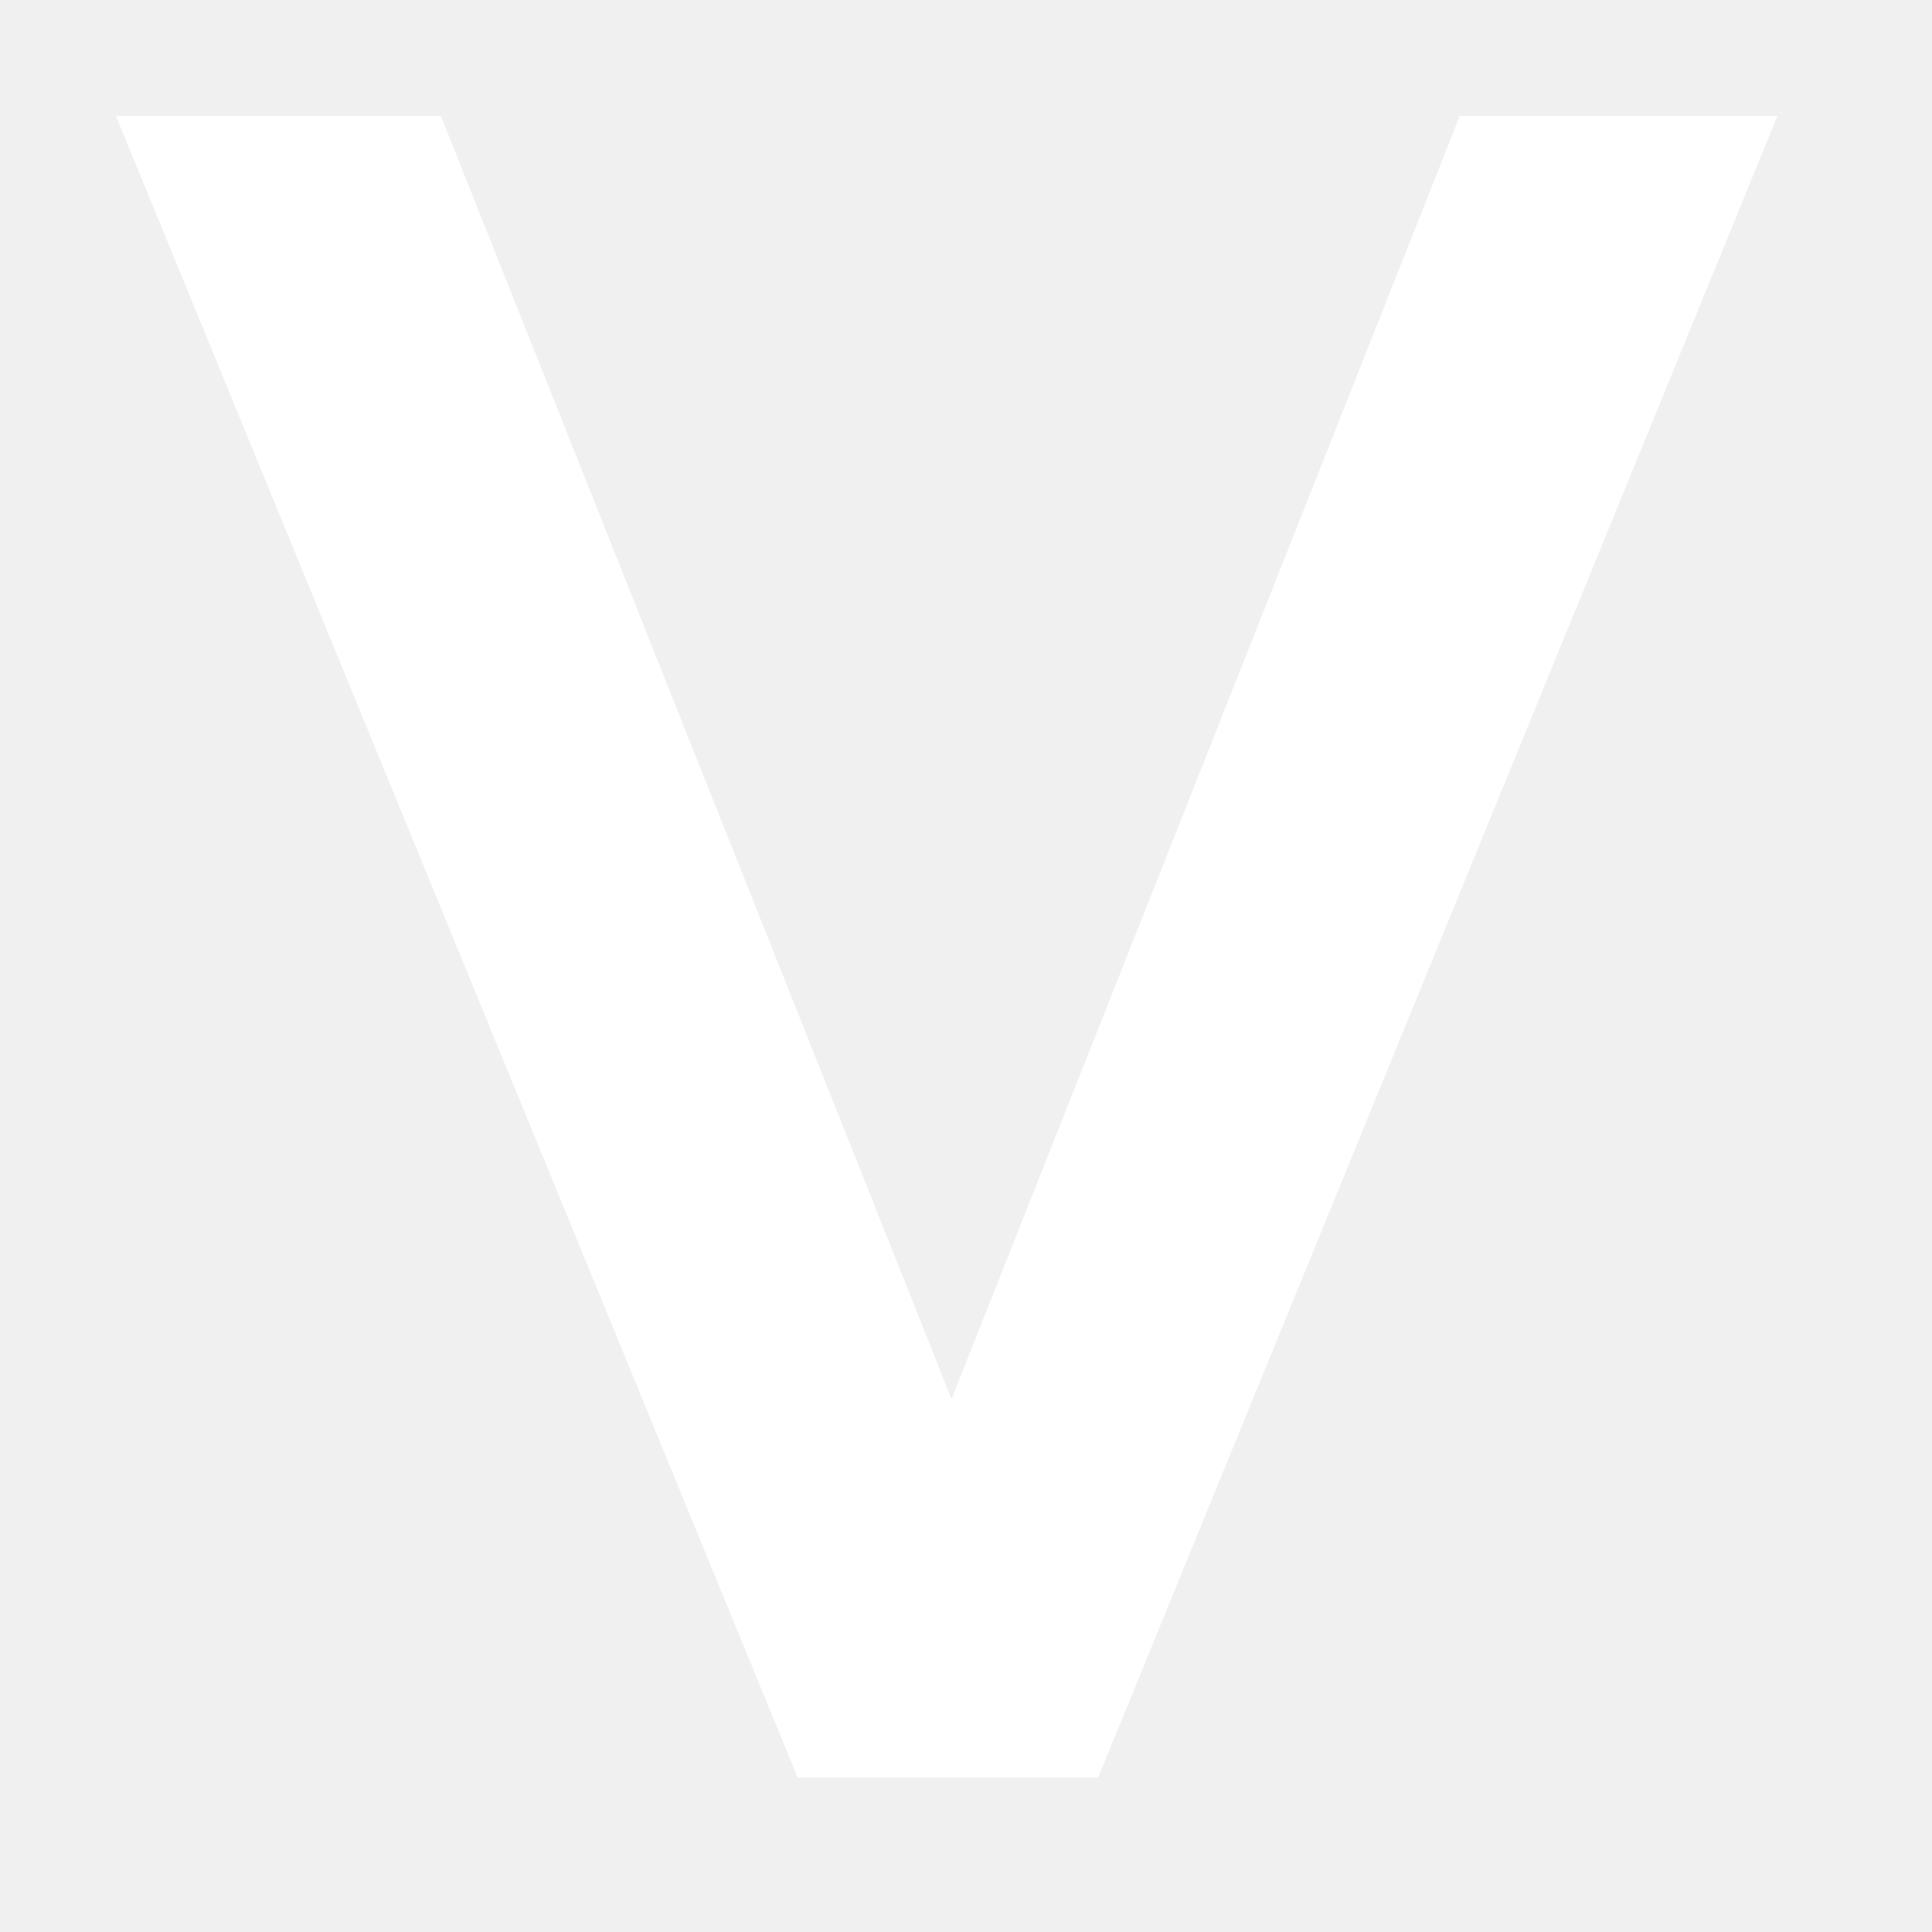
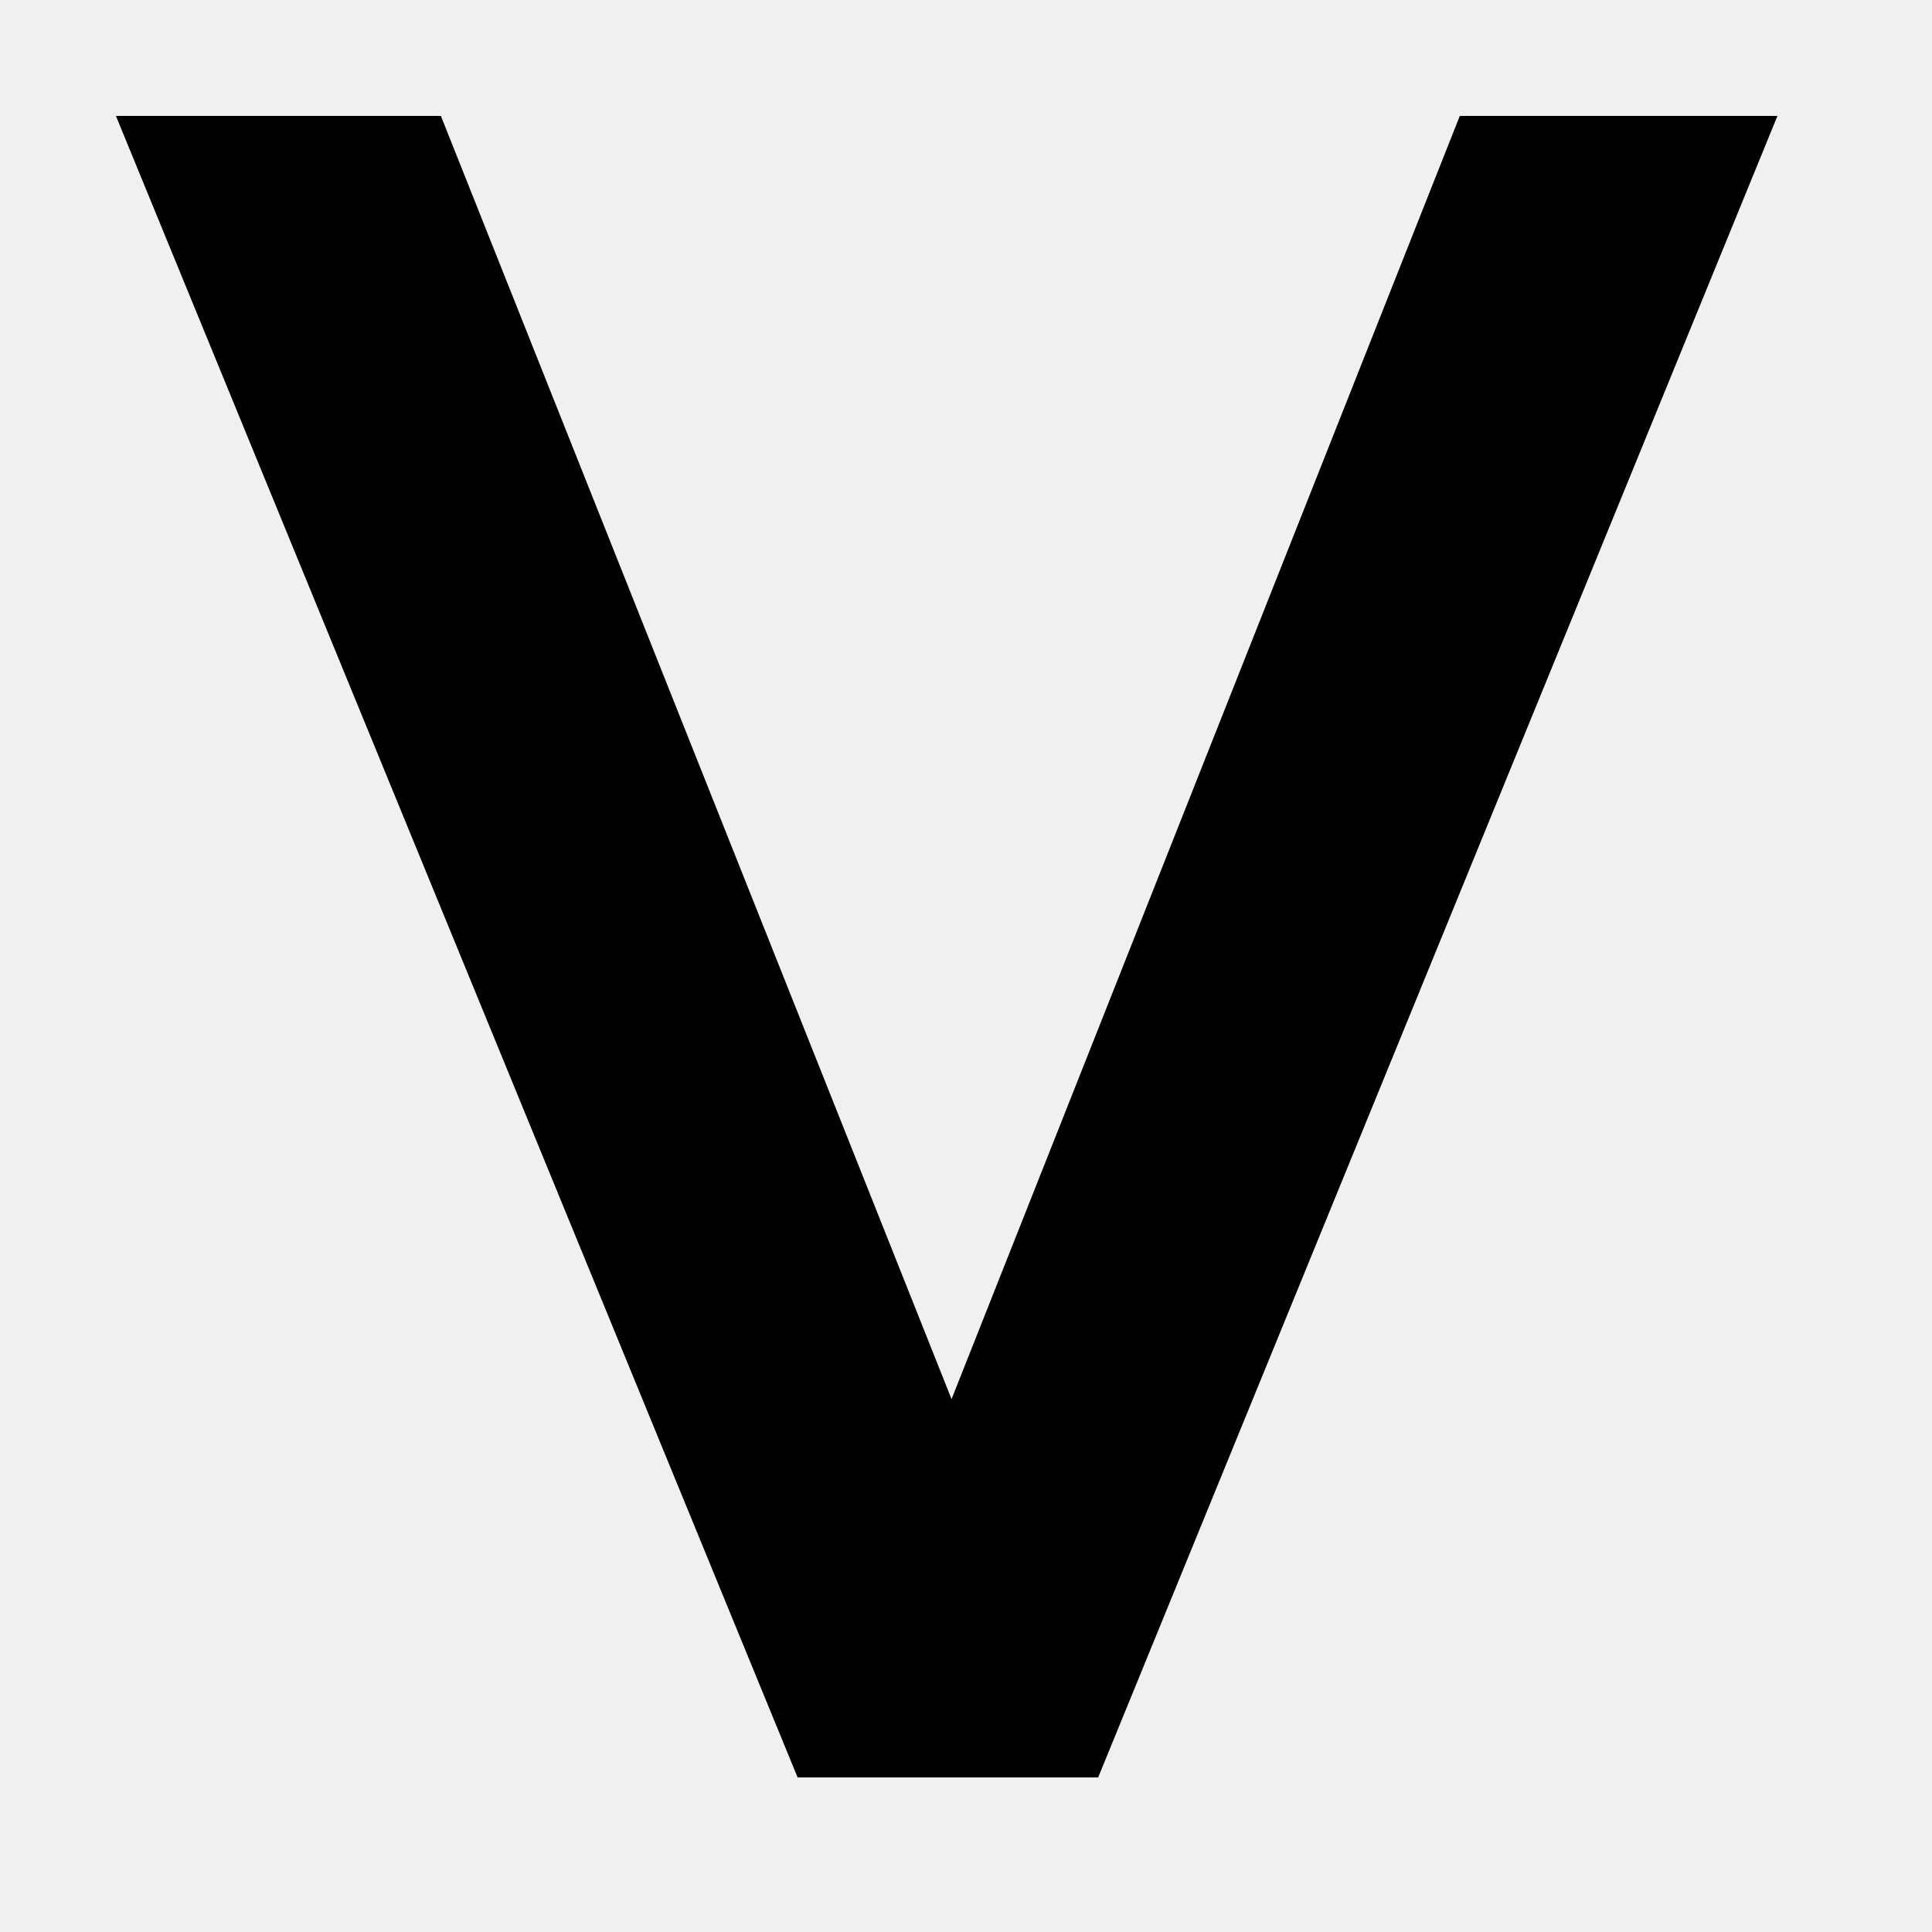
<svg xmlns="http://www.w3.org/2000/svg" width="44" height="44" viewBox="0 0 44 44" fill="none">
-   <path d="M2.64 2.64H10.041L21.671 31.864L33.246 2.64H40.48L25.01 40.48H18.165L2.64 2.64Z" fill="white" />
+   <path d="M2.64 2.64H10.041L21.671 31.864L33.246 2.64H40.48L25.01 40.48H18.165L2.64 2.64Z" fill="black" />
</svg>
